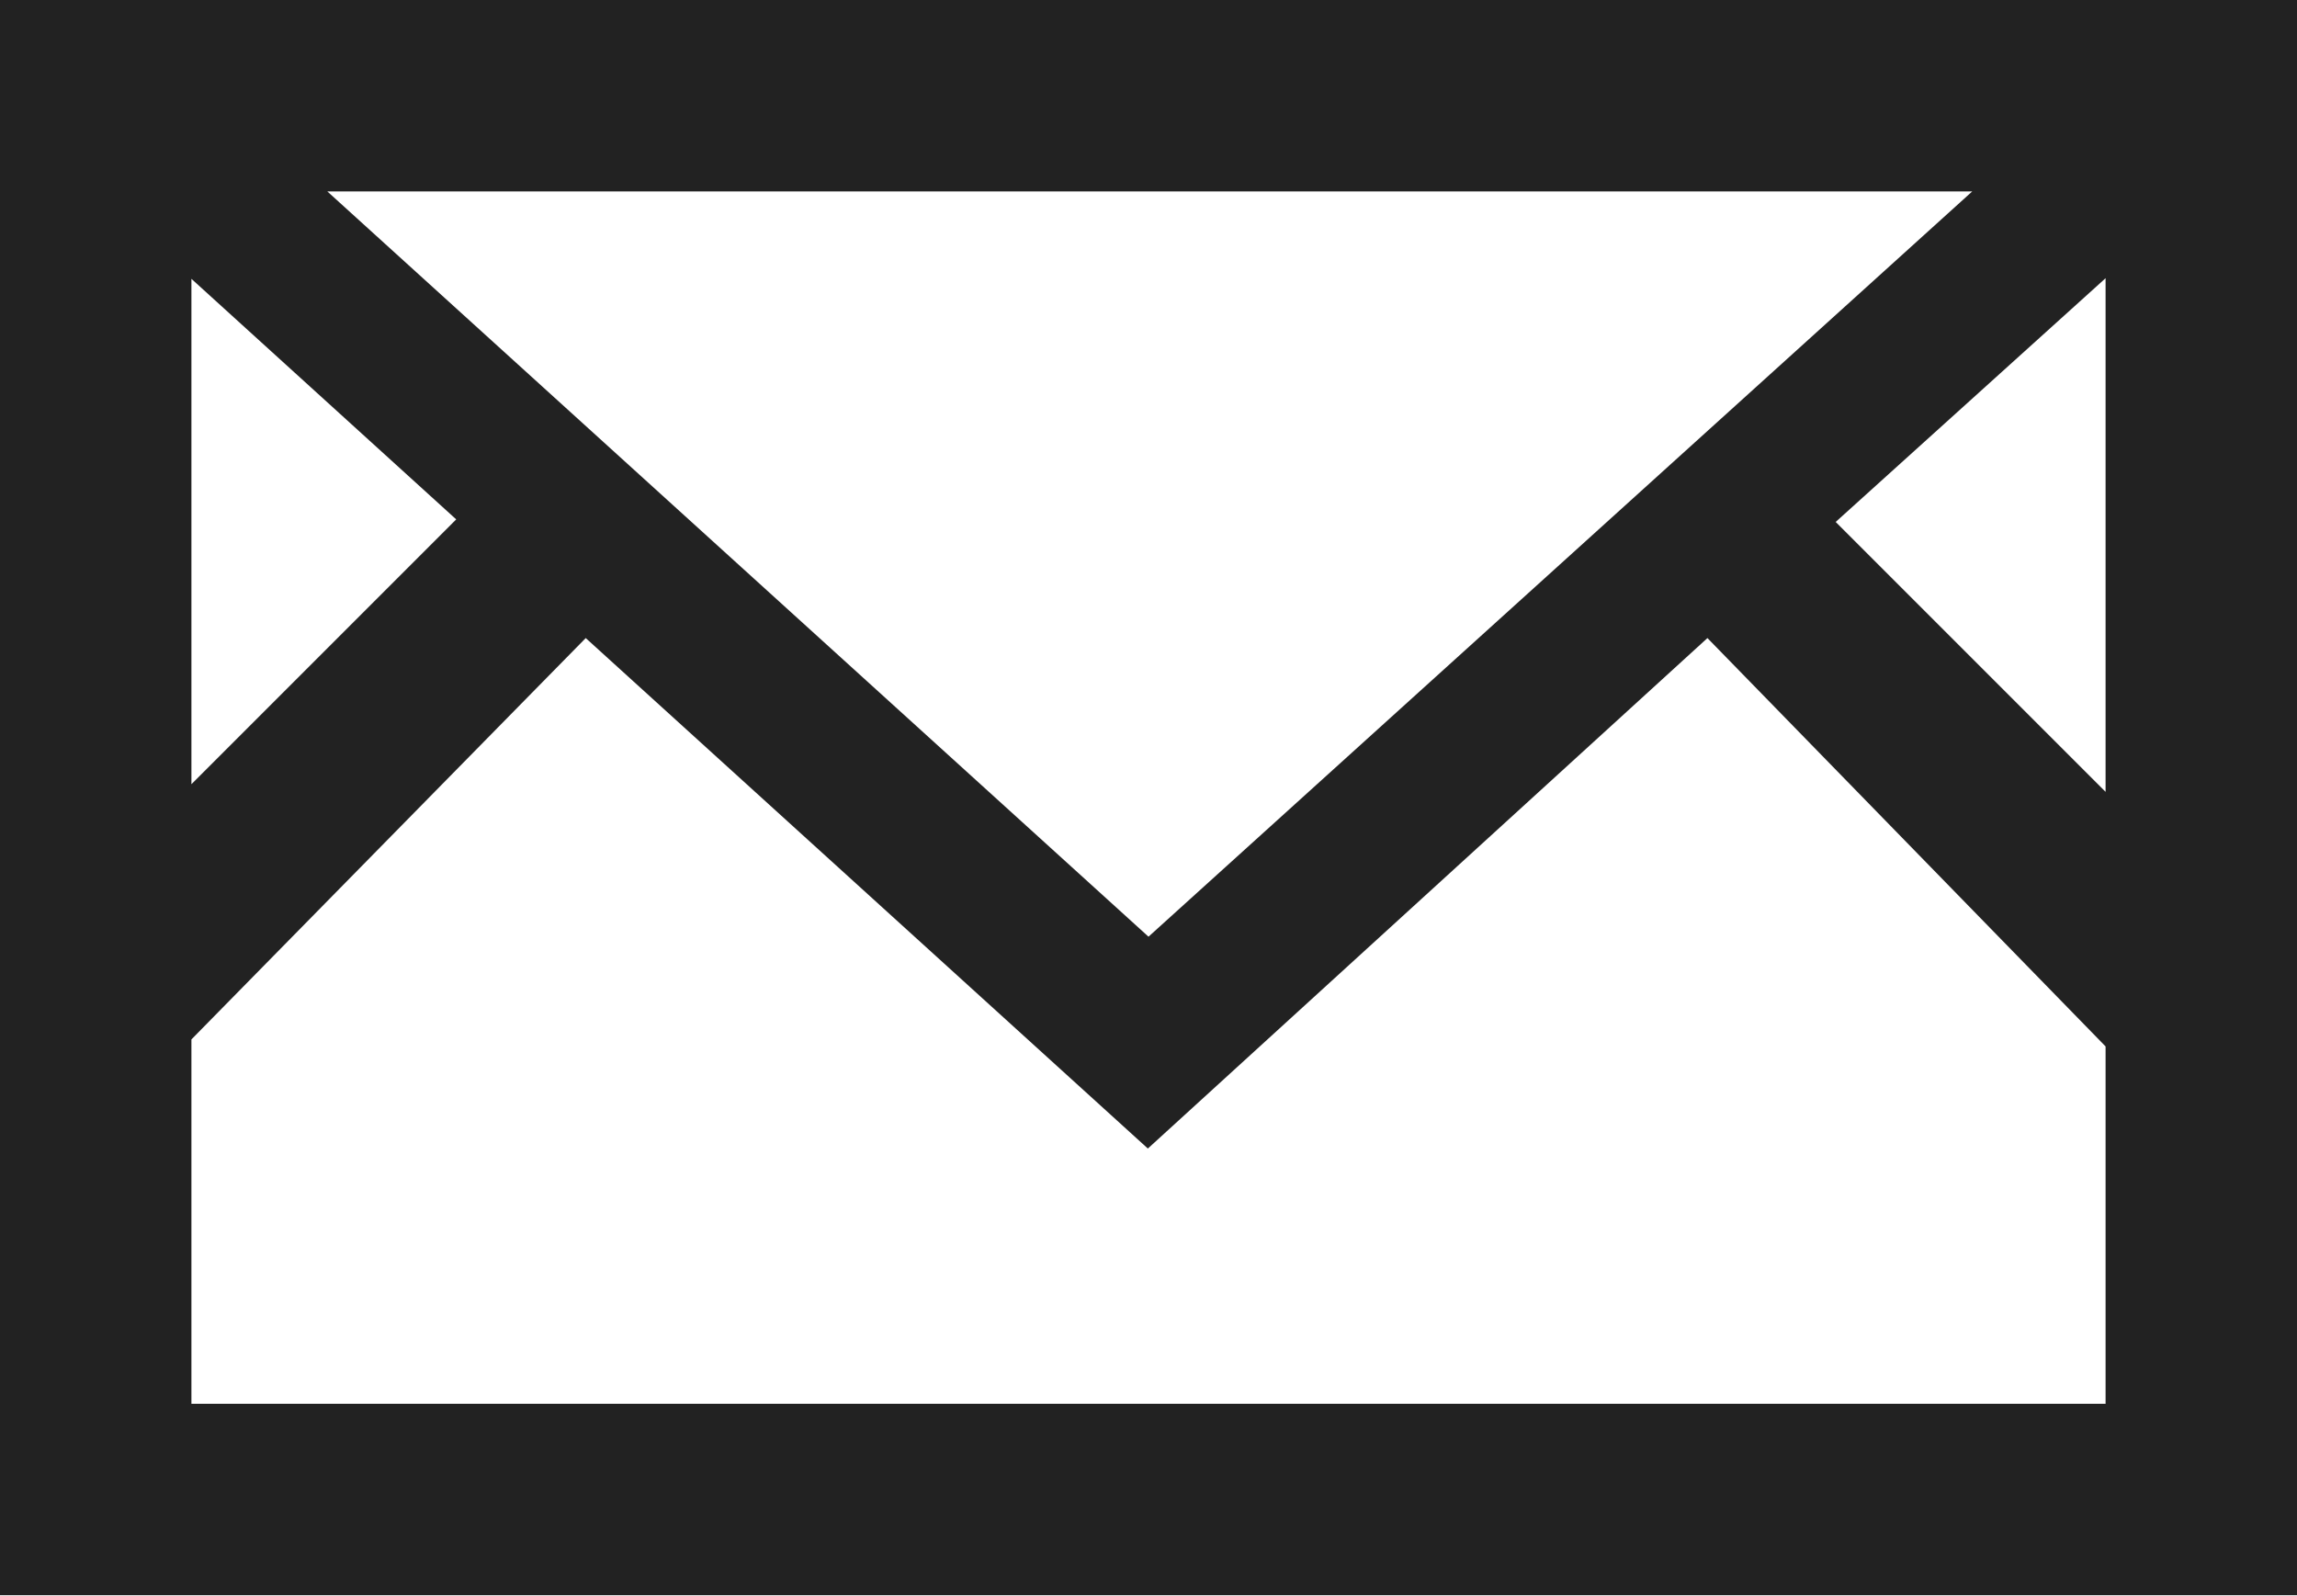
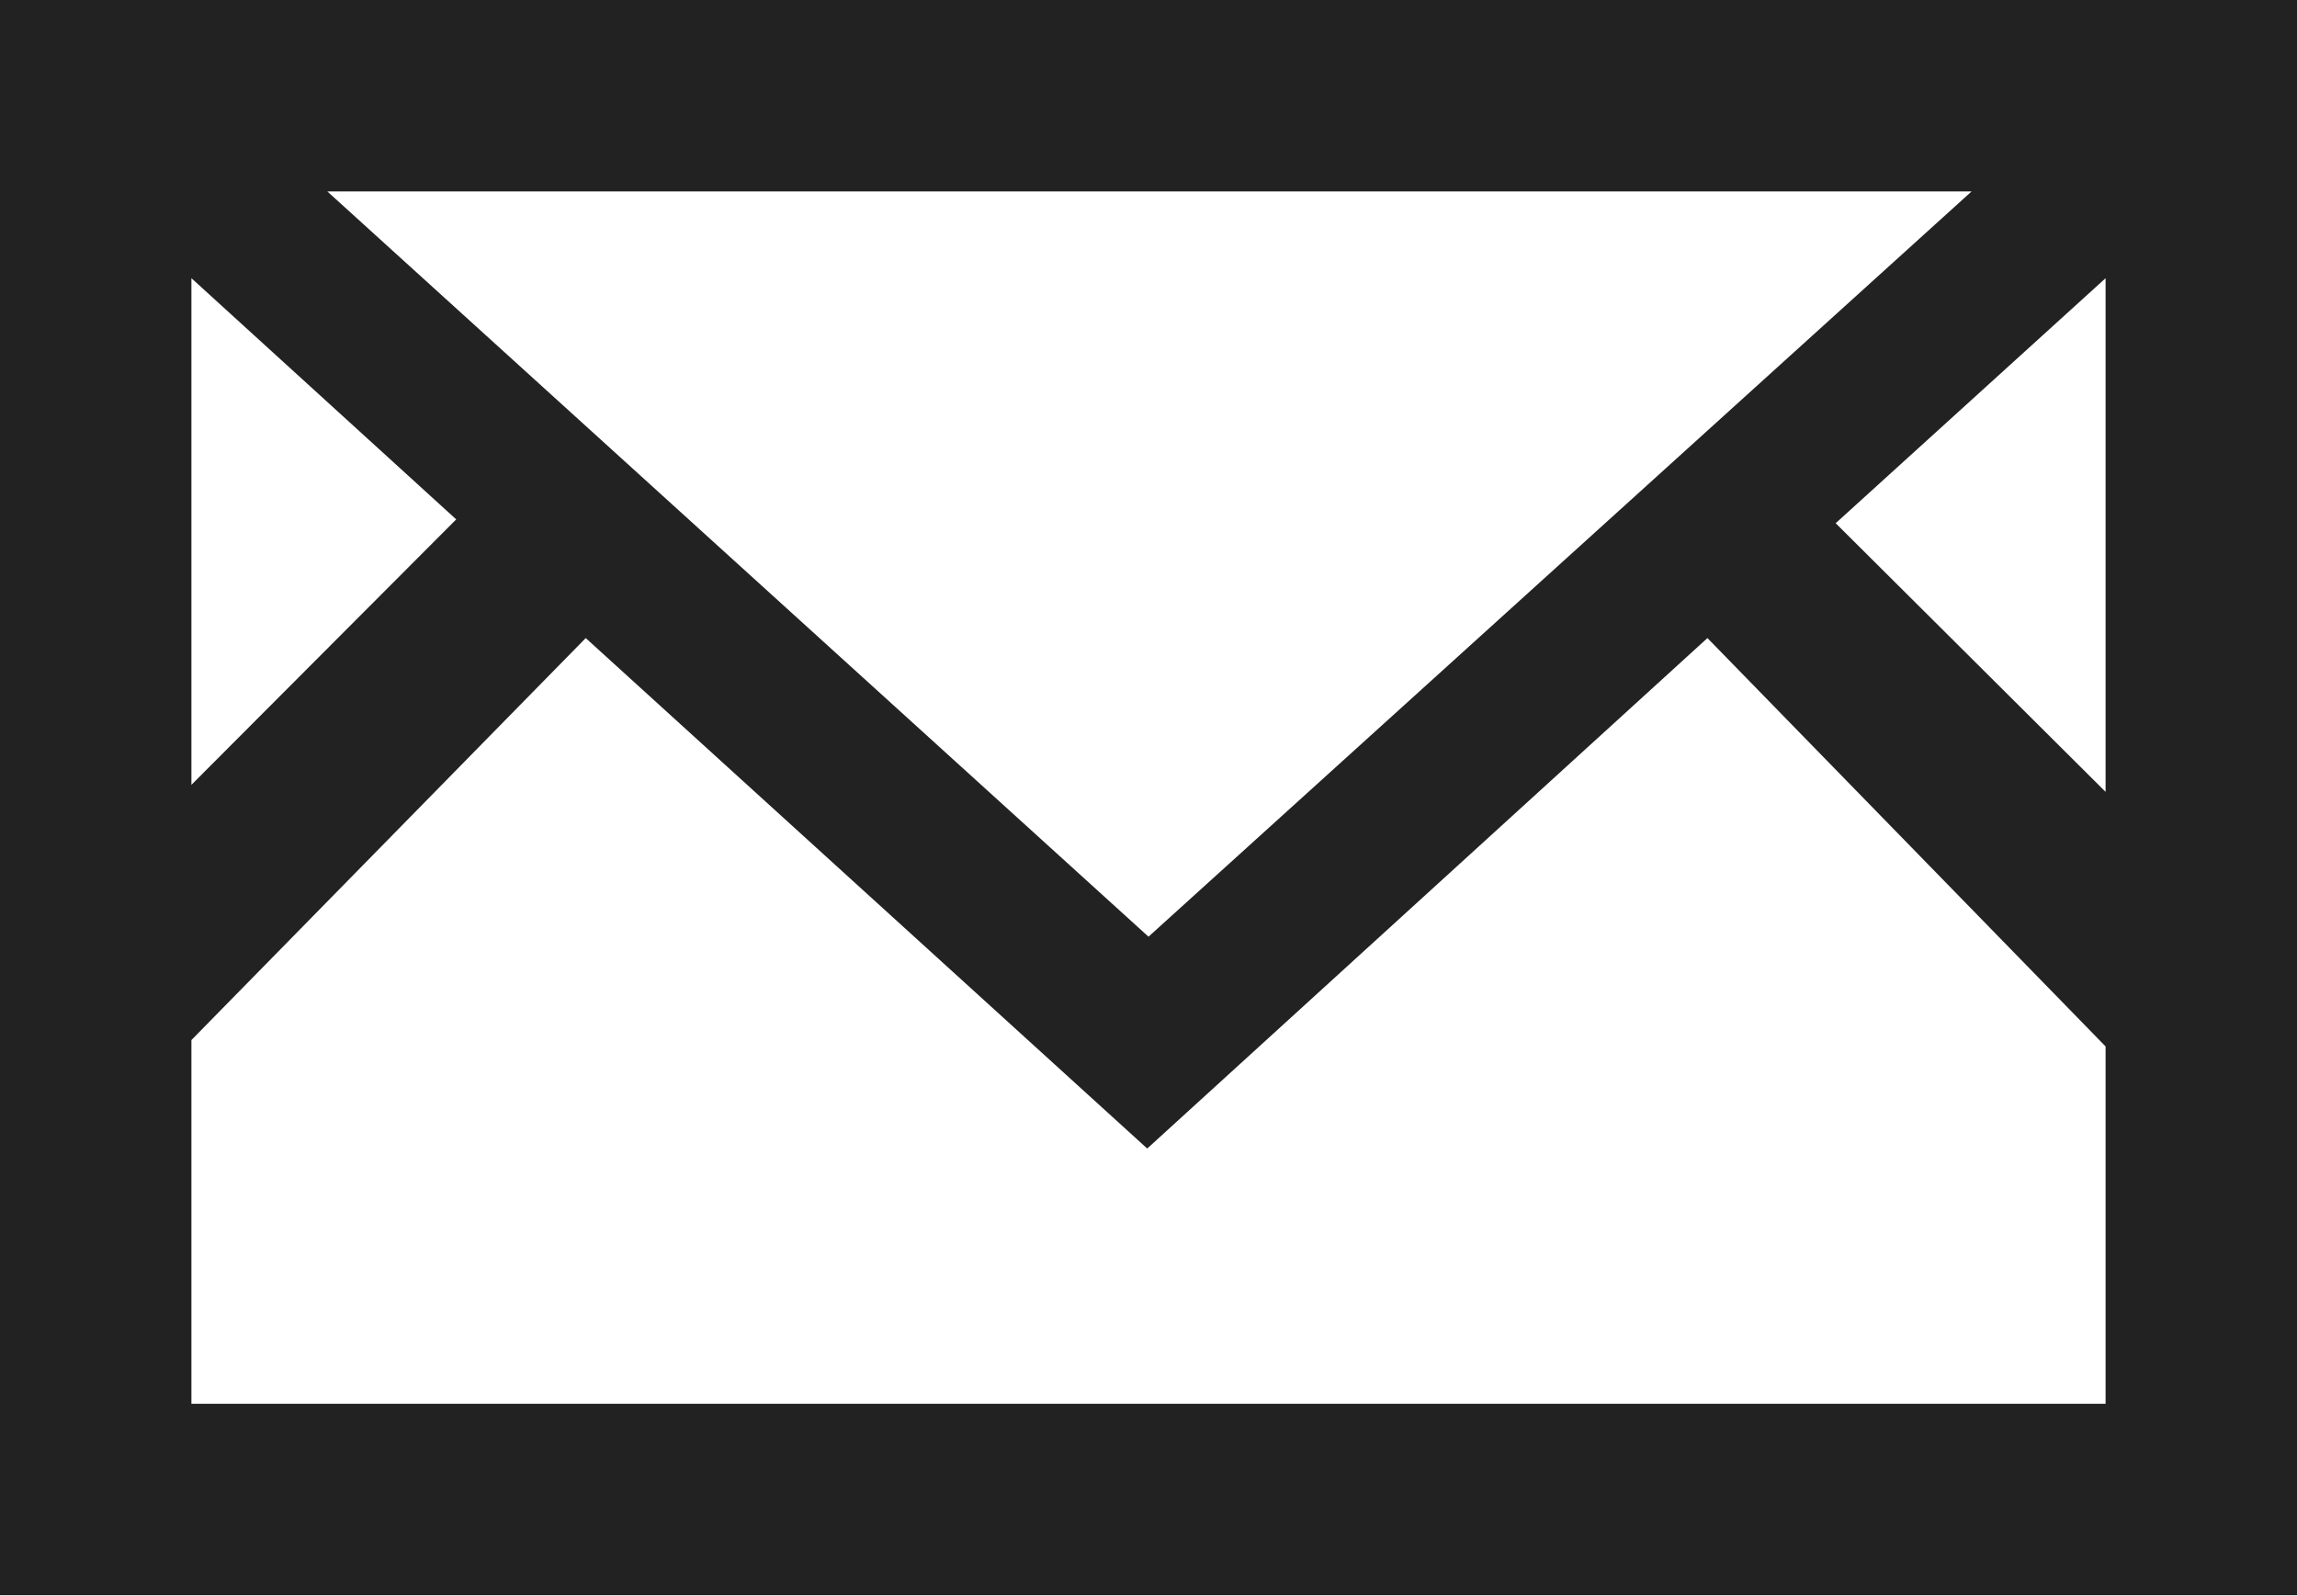
<svg xmlns="http://www.w3.org/2000/svg" viewBox="0 0 36 25">
  <defs>
    <style>.cls-1{fill:#222;}</style>
  </defs>
-   <g id="Layer_2" data-name="Layer 2">
-     <g id="Layer_2-2" data-name="Layer 2">
-       <path class="cls-1" d="M0,0V25H36V0ZM7.15,8.14,3,12.29V4.37ZM5.13,3H30.91L18,14.68ZM33,4.36v8.05L28.77,8.18ZM3,22V16.29L9.18,10l8.81,8,8.77-8L33,16.4V22Z" />
-     </g>
+   <g id="Layer_2">
+     <path id="Layer_2-2" d="M0 0v25h36V0zm7.15 8.14L3 12.3V4.36zM5.13 3H30.9L18 14.68zM33 4.36v8.05L28.77 8.2zM3 22v-5.7L9.18 10l8.8 8 8.78-8L33 16.4V22z" class="cls-1" />
  </g>
</svg>
